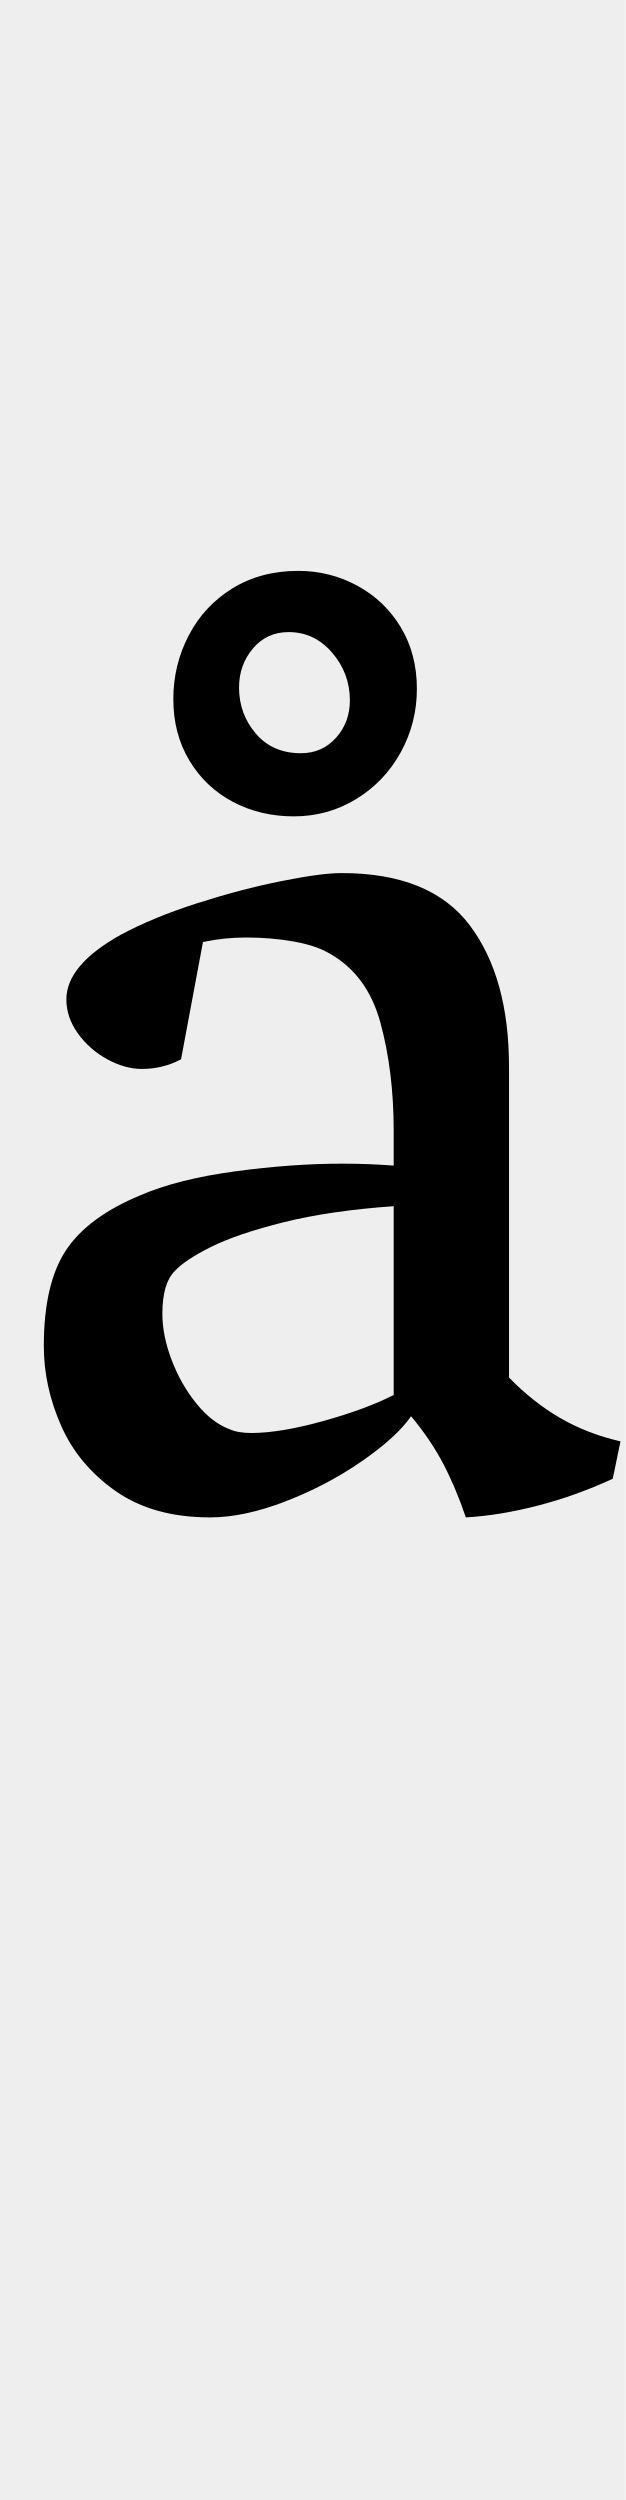
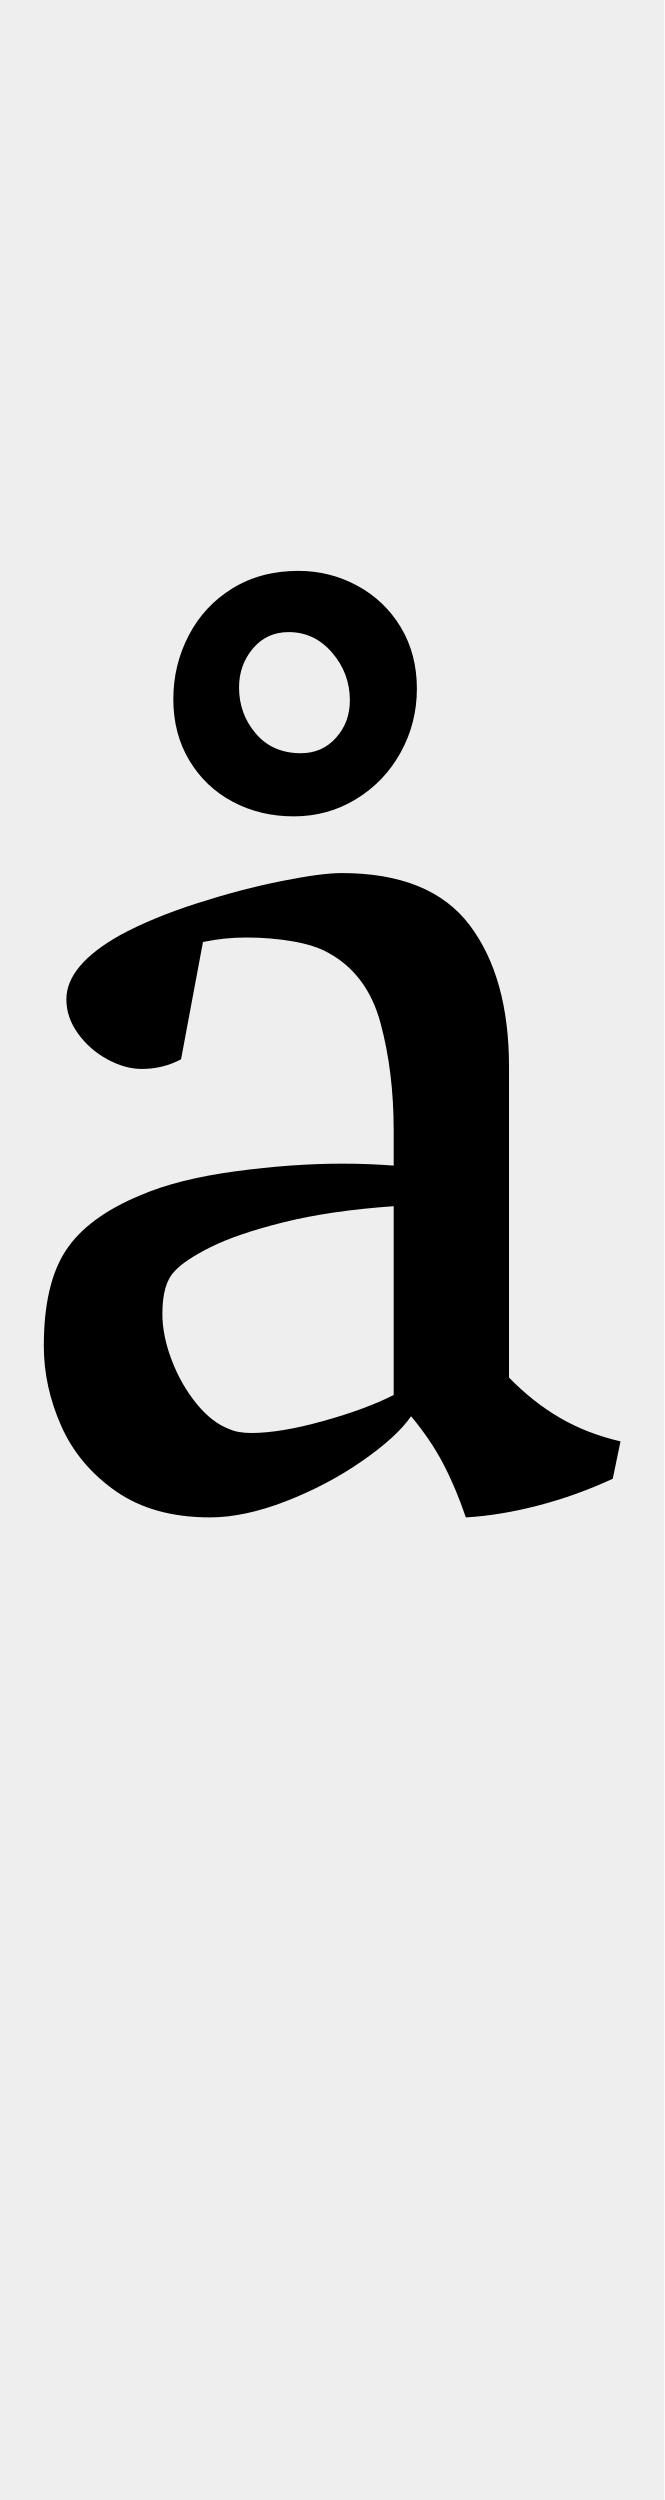
- <svg xmlns="http://www.w3.org/2000/svg" height="3880" width="971">
+ <svg xmlns="http://www.w3.org/2000/svg" height="3880" width="1031">
  <style>
path { fill: black; fill-rule: nonzero }
</style>
-   <rect fill="#eee" height="3880" width="971" />
+   <rect fill="#eee" height="3880" width="1031" />
  <g transform="translate(0, 2330) scale(1, -1)">
    <path d="M68,241 q0,96,34,148 q34,52,116,86 q58,25,146.5,37 q88.5,12,166.5,12 q41,0,80,-3 l0,54 q0,92,-20.5,167.5 q-20.5,75.5,-80.5,108.5 q-21,12,-55.5,18 q-34.5,6,-72.5,6 q-34,0,-67,-7 l-34,-182 q-28,-15,-61,-15 q-26,0,-53.5,15 q-27.5,15,-45.5,40 q-18,25,-18,53 q0,53,84,100 q50,27,118.5,49 q68.5,22,131,34.5 q62.5,12.5,93.5,12.5 q138,0,199,-81 q61,-81,61,-220 l0,-482 q37,-38,79,-62.5 q42,-24.5,94,-36.5 l-12,-58 q-56,-26,-115.5,-41.5 q-59.5,-15.5,-112.5,-18.5 q-16,47,-35.5,84 q-19.5,37,-49.5,73 q-22,-32,-76,-69.5 q-54,-37.5,-118.5,-62.5 q-64.5,-25,-117.5,-25 q-88,0,-146,40.5 q-58,40.5,-85,101.5 q-27,61,-27,124 z M356,112 q13,-6,34,-6 q45,0,111.5,18.5 q66.5,18.5,109.5,40.5 l0,293 q-99,-7,-171,-25 q-72,-18,-113,-38.5 q-41,-20.5,-56,-37.5 q-19,-19,-19,-66 q0,-34,14.5,-72 q14.5,-38,38.5,-67.5 q24,-29.5,51,-39.5 z M456,1063 q-52,0,-94.5,22.5 q-42.5,22.5,-67.5,64 q-25,41.5,-25,95.5 q0,53,24,99 q24,46,68,73 q44,27,102,27 q49,0,91.5,-23 q42.5,-23,67.5,-64.5 q25,-41.5,25,-95.5 q0,-53,-25,-98.5 q-25,-45.5,-69,-72.5 q-44,-27,-97,-27 z M467,1161 q33,0,54.5,24 q21.5,24,21.5,58 q0,42,-27.5,74 q-27.5,32,-67.5,32 q-34,0,-55.5,-25.5 q-21.5,-25.5,-21.5,-60.5 q0,-41,26,-71.5 q26,-30.5,70,-30.5 z" />
  </g>
</svg>
